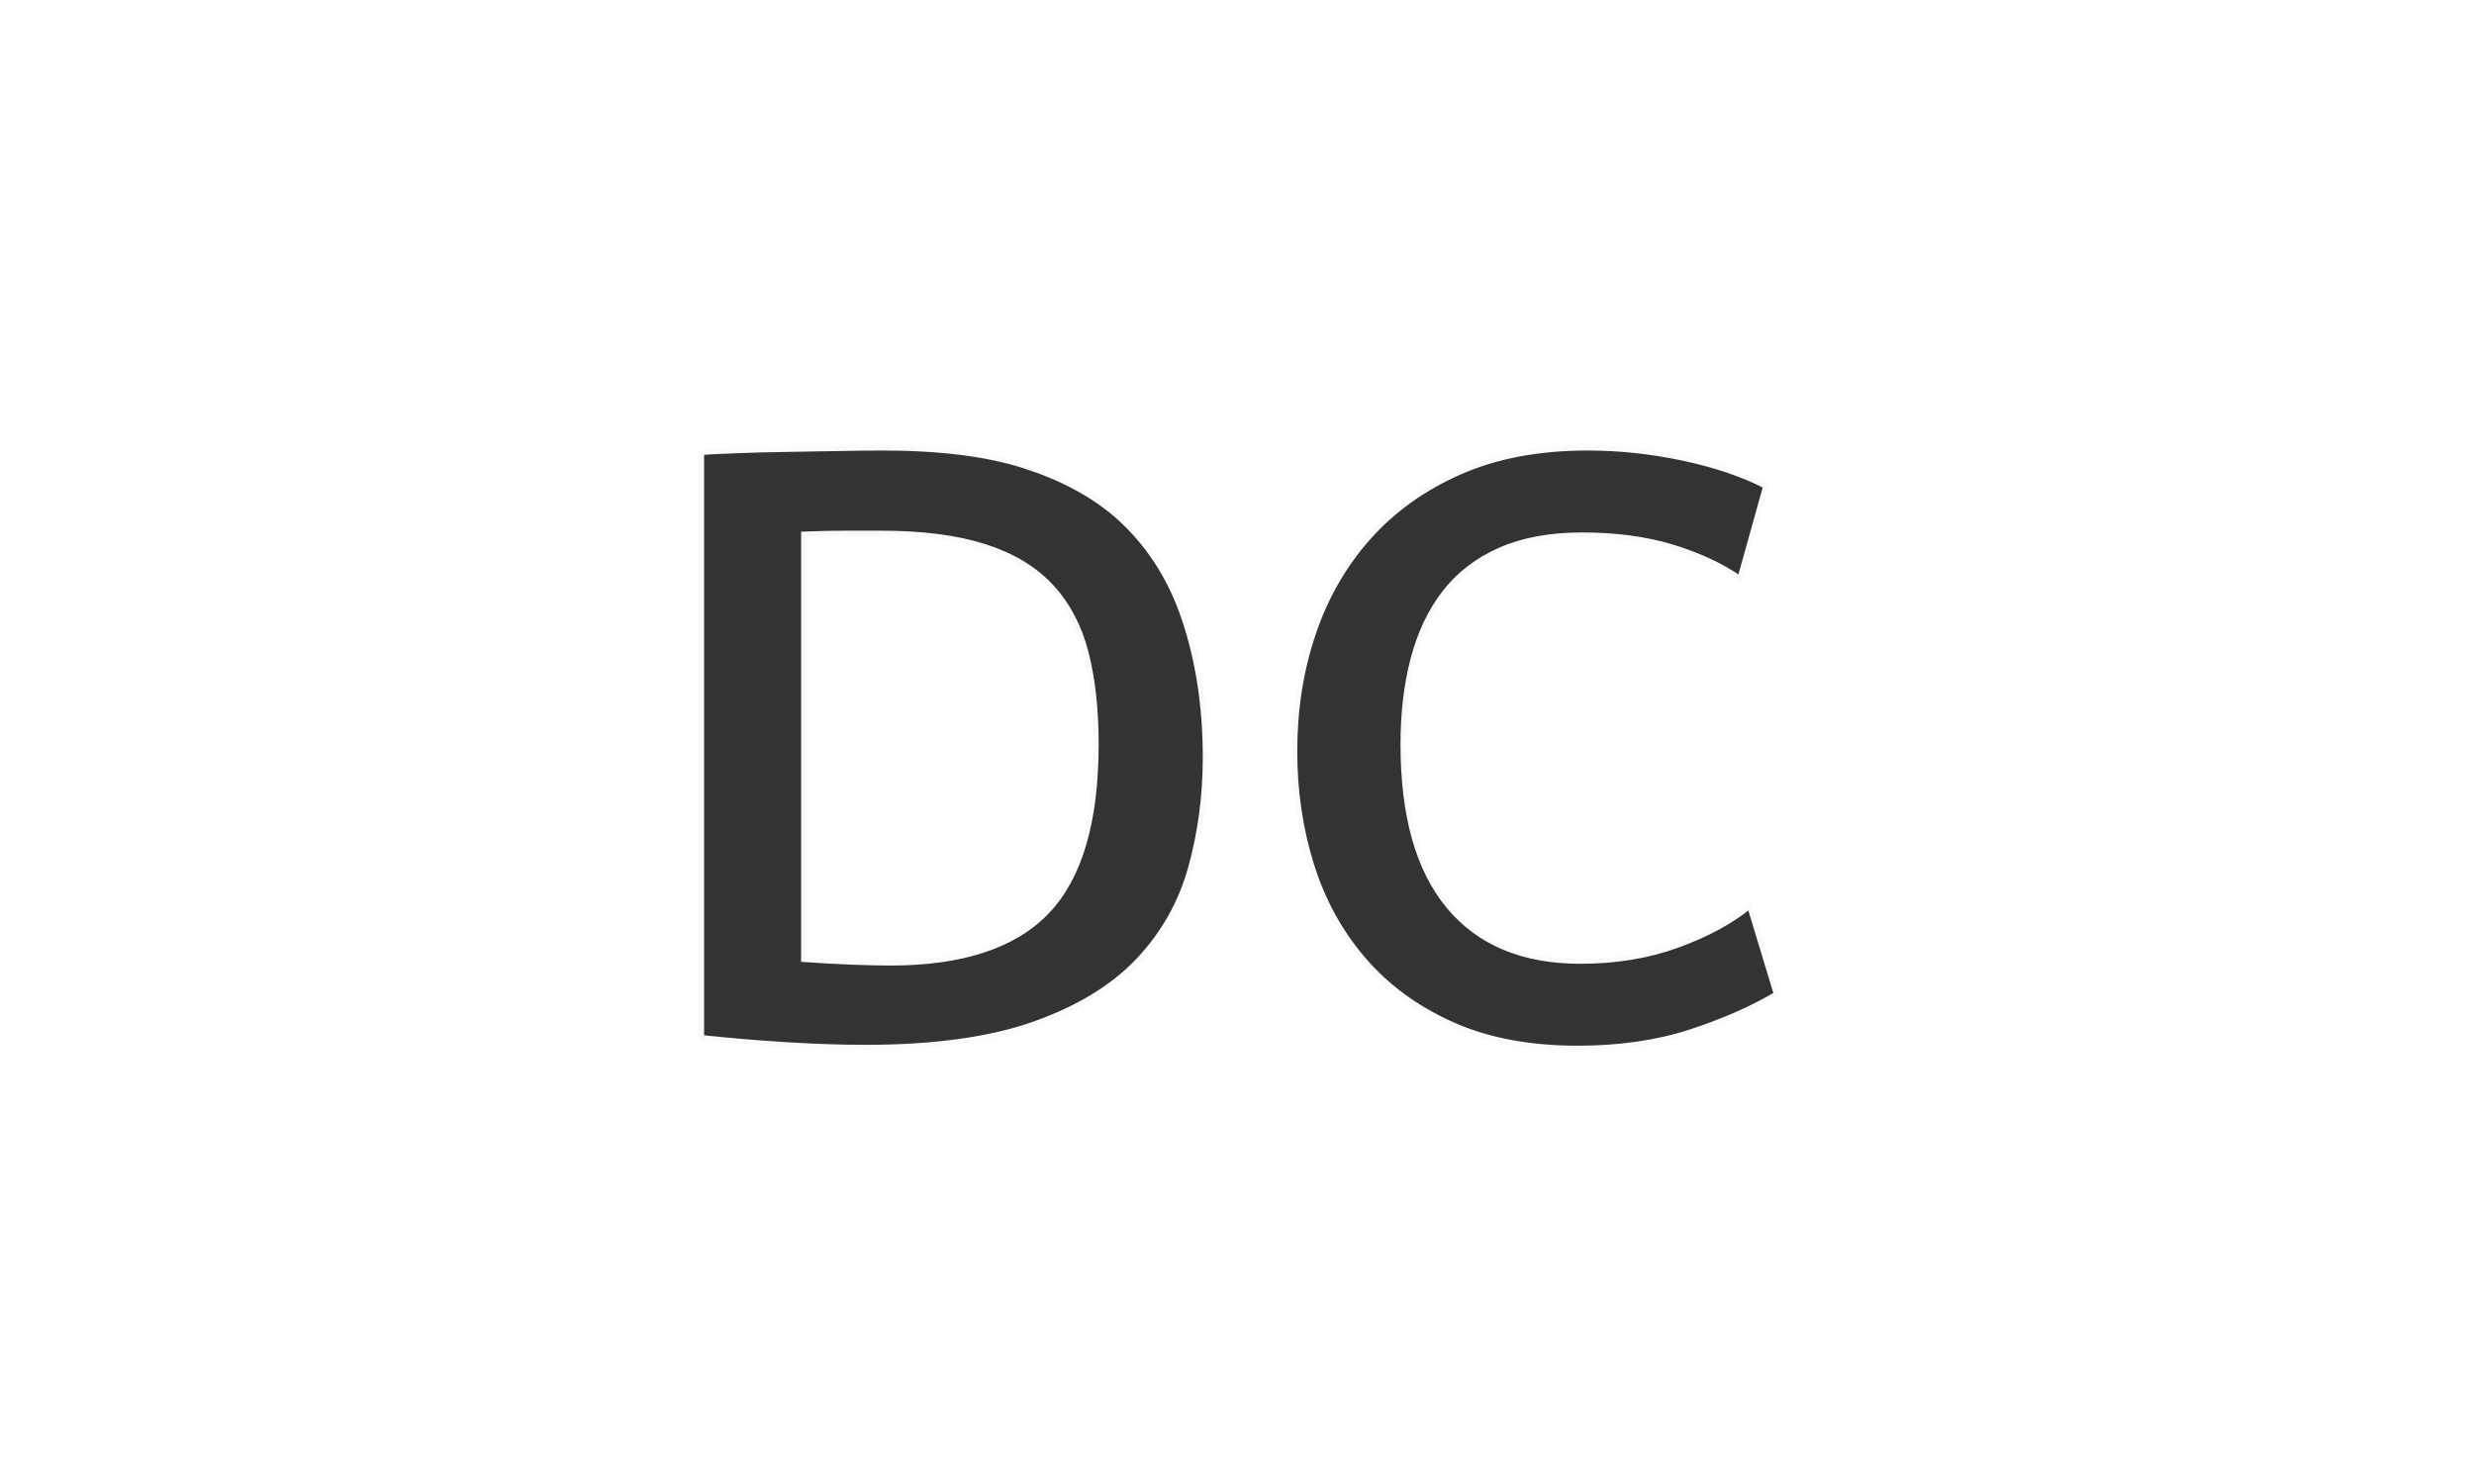
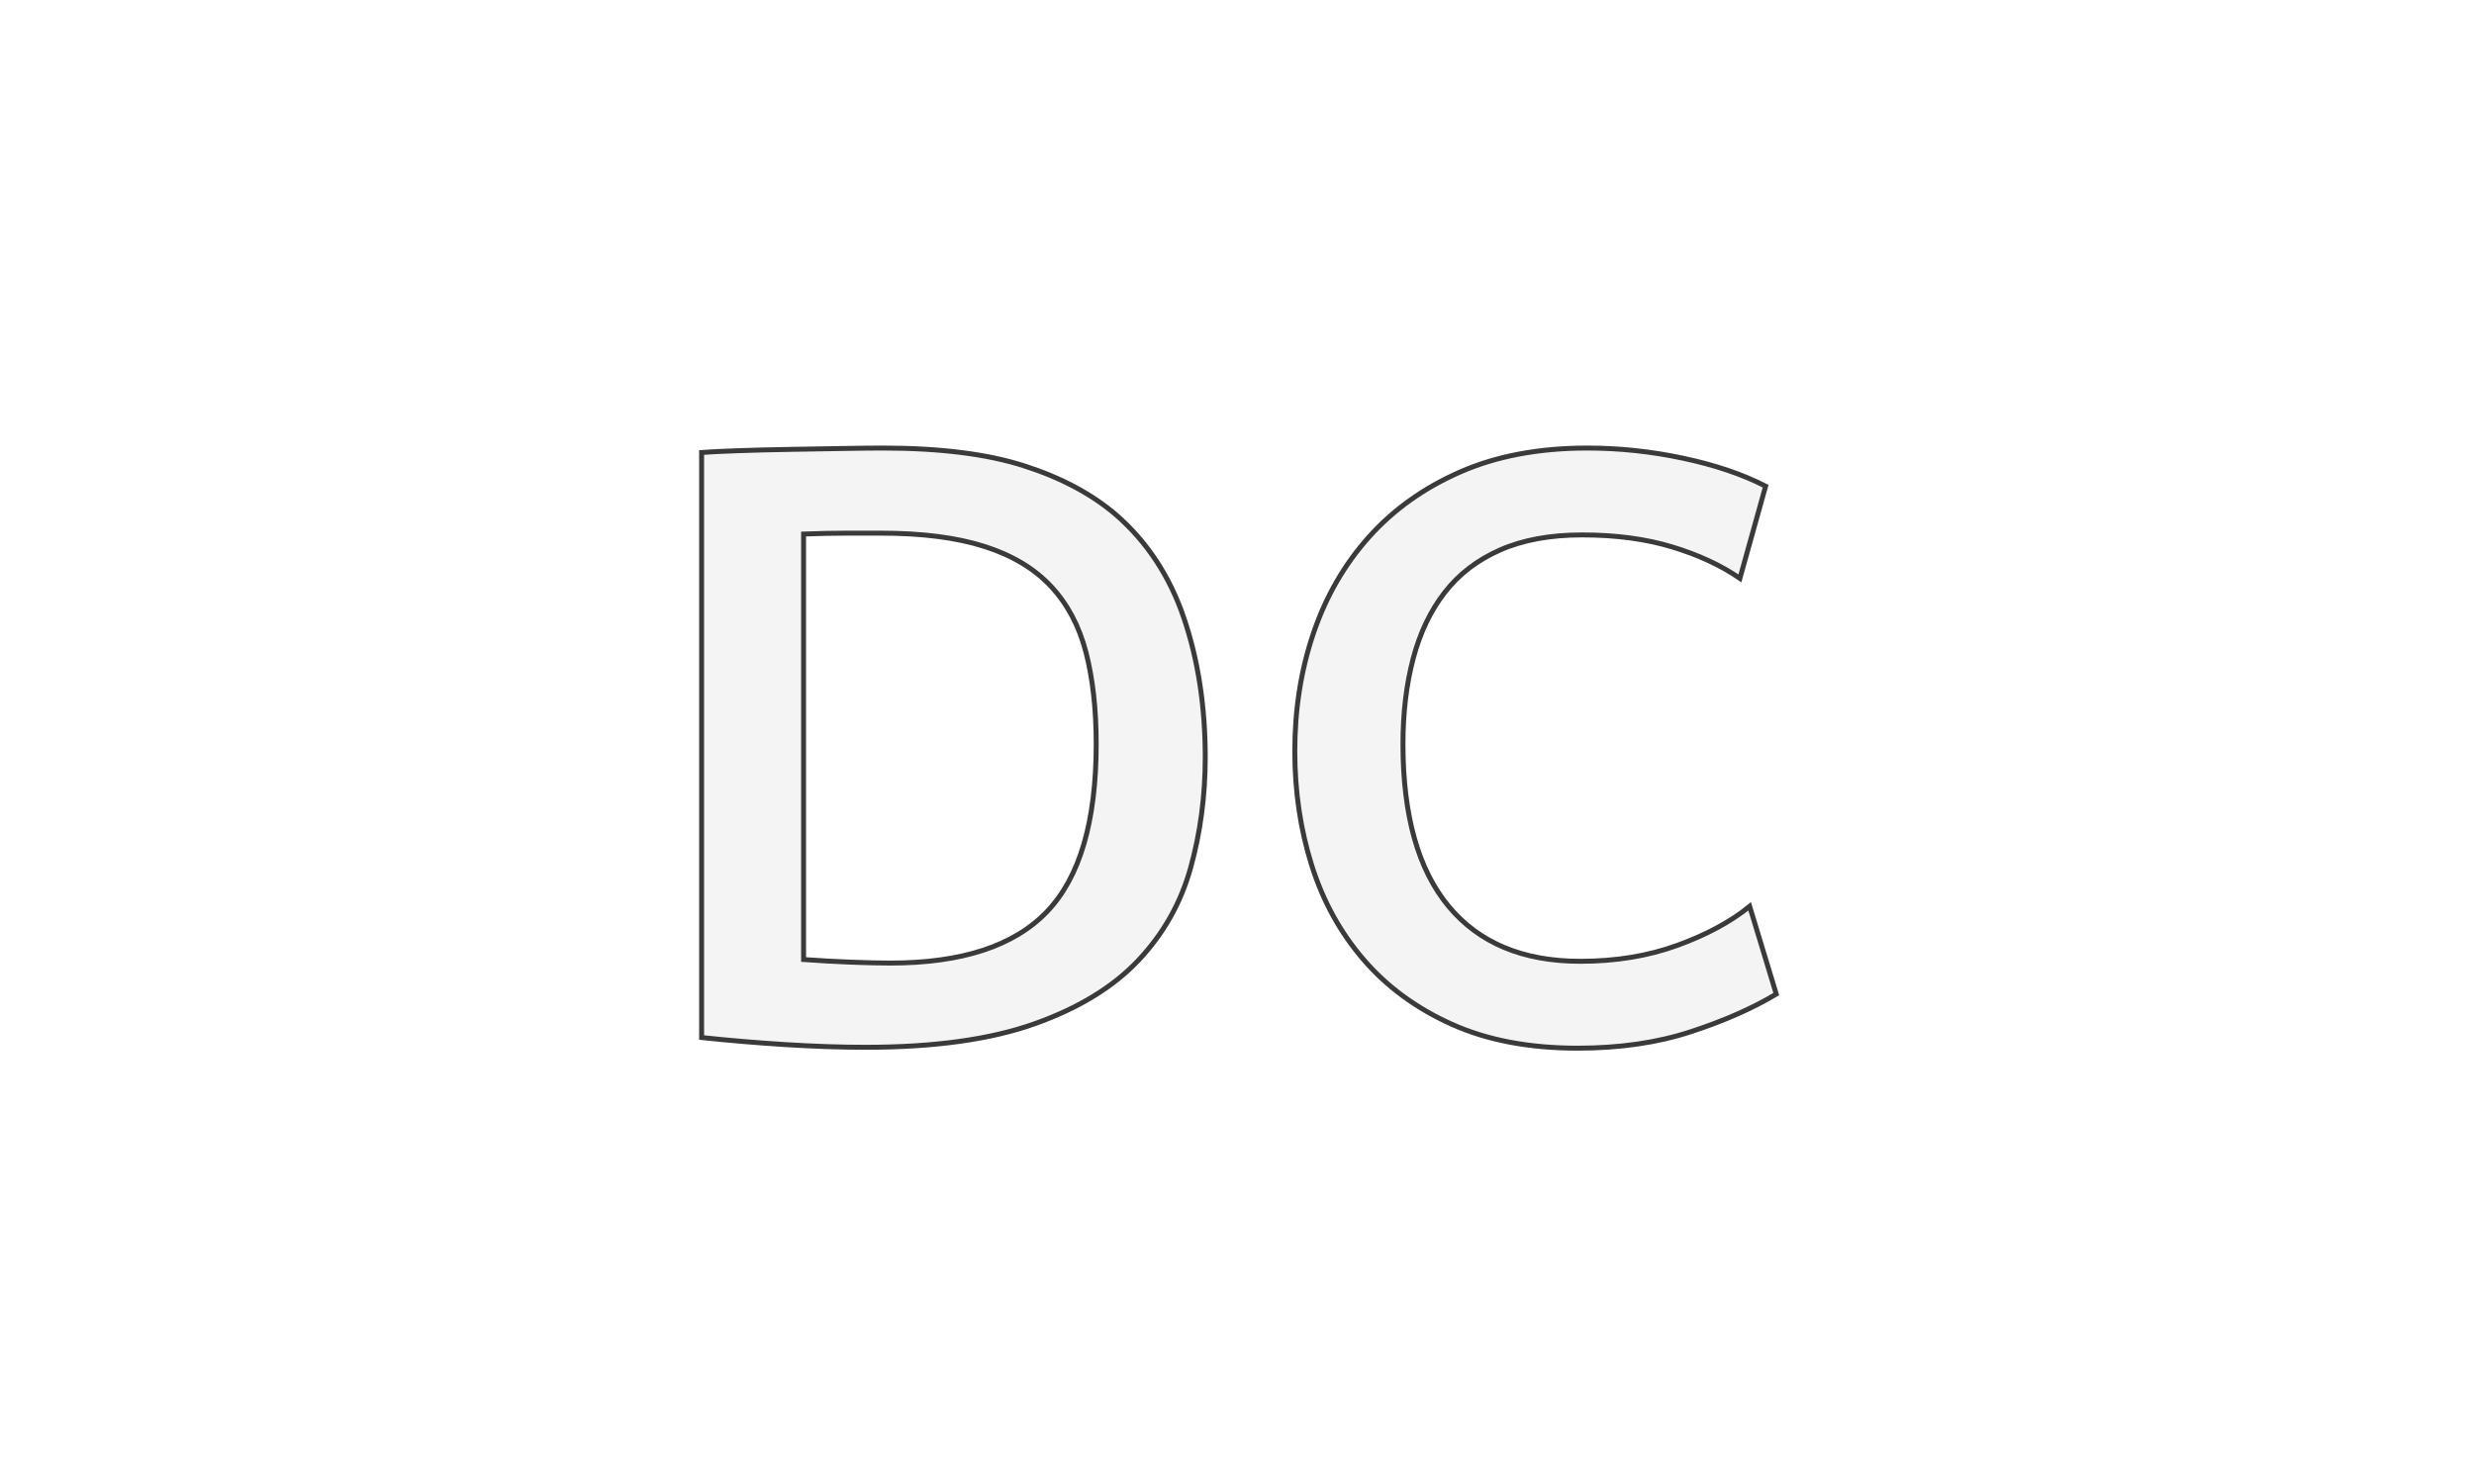
<svg xmlns="http://www.w3.org/2000/svg" viewBox="0 0 1000 600" width="1000px" height="600px">
-   <path d="M 283.596 182.944 Q 288.255 182.586 298.291 182.227 Q 308.326 181.869 319.436 181.69 Q 330.547 181.51 340.761 181.331 Q 350.975 181.152 356.71 181.152 Q 391.475 181.152 413.875 188.32 Q 436.275 195.488 450.969 208.032 Q 469.964 224.518 478.566 249.965 Q 487.167 275.411 487.167 306.234 Q 487.167 329.53 481.254 350.854 Q 475.34 372.179 460.108 388.307 Q 444.876 404.435 418.175 413.933 Q 391.475 423.43 349.9 423.43 Q 334.847 423.43 317.644 422.355 Q 300.441 421.28 283.596 419.488 Z M 359.935 389.382 Q 403.302 389.382 423.193 368.595 Q 443.084 347.808 443.084 300.858 Q 443.084 279.712 438.963 263.763 Q 434.841 247.814 424.806 237.062 Q 414.771 226.31 397.926 220.934 Q 381.081 215.558 355.993 215.558 Q 350.975 215.558 342.553 215.558 Q 334.131 215.558 324.812 215.917 L 324.812 387.949 Q 334.847 388.666 344.166 389.024 Q 353.484 389.382 359.935 389.382 Z M 703.277 233.837 Q 691.808 225.952 675.86 221.114 Q 659.911 216.275 639.482 216.275 Q 620.128 216.275 606.33 222.368 Q 592.532 228.461 583.93 239.571 Q 575.328 250.682 571.207 266.272 Q 567.085 281.862 567.085 300.858 Q 567.085 344.224 585.543 366.445 Q 604 388.666 638.765 388.666 Q 660.269 388.666 678.01 382.214 Q 695.751 375.763 707.22 366.445 L 717.972 401.926 Q 703.636 410.528 683.386 417.158 Q 663.136 423.789 637.69 423.789 Q 608.301 423.789 586.797 414.112 Q 565.293 404.435 551.136 387.949 Q 536.98 371.462 530.17 349.779 Q 523.36 328.096 523.36 303.725 Q 523.36 278.278 530.887 256.058 Q 538.413 233.837 553.287 217.171 Q 568.16 200.506 590.202 190.829 Q 612.244 181.152 641.632 181.152 Q 660.986 181.152 680.34 185.274 Q 699.693 189.395 713.671 196.563 Z" style="fill: rgb(51, 51, 51); white-space: pre; stroke-width: 2px; stroke: rgb(250, 250, 250);" />
+   <path d="M 283.596 182.944 Q 288.255 182.586 298.291 182.227 Q 308.326 181.869 319.436 181.69 Q 330.547 181.51 340.761 181.331 Q 350.975 181.152 356.71 181.152 Q 391.475 181.152 413.875 188.32 Q 436.275 195.488 450.969 208.032 Q 469.964 224.518 478.566 249.965 Q 487.167 275.411 487.167 306.234 Q 487.167 329.53 481.254 350.854 Q 475.34 372.179 460.108 388.307 Q 444.876 404.435 418.175 413.933 Q 391.475 423.43 349.9 423.43 Q 334.847 423.43 317.644 422.355 Q 300.441 421.28 283.596 419.488 Z M 359.935 389.382 Q 403.302 389.382 423.193 368.595 Q 443.084 347.808 443.084 300.858 Q 443.084 279.712 438.963 263.763 Q 434.841 247.814 424.806 237.062 Q 414.771 226.31 397.926 220.934 Q 381.081 215.558 355.993 215.558 Q 350.975 215.558 342.553 215.558 Q 334.131 215.558 324.812 215.917 L 324.812 387.949 Q 334.847 388.666 344.166 389.024 Q 353.484 389.382 359.935 389.382 Z M 703.277 233.837 Q 691.808 225.952 675.86 221.114 Q 659.911 216.275 639.482 216.275 Q 620.128 216.275 606.33 222.368 Q 592.532 228.461 583.93 239.571 Q 575.328 250.682 571.207 266.272 Q 567.085 281.862 567.085 300.858 Q 567.085 344.224 585.543 366.445 Q 604 388.666 638.765 388.666 Q 660.269 388.666 678.01 382.214 Q 695.751 375.763 707.22 366.445 L 717.972 401.926 Q 703.636 410.528 683.386 417.158 Q 663.136 423.789 637.69 423.789 Q 608.301 423.789 586.797 414.112 Q 565.293 404.435 551.136 387.949 Q 536.98 371.462 530.17 349.779 Q 523.36 328.096 523.36 303.725 Q 523.36 278.278 530.887 256.058 Q 538.413 233.837 553.287 217.171 Q 568.16 200.506 590.202 190.829 Q 612.244 181.152 641.632 181.152 Q 660.986 181.152 680.34 185.274 Q 699.693 189.395 713.671 196.563 Z" style="white-space: pre; stroke-width: 2px; fill: rgb(244, 244, 244); stroke: rgb(58, 58, 58);" />
</svg>
